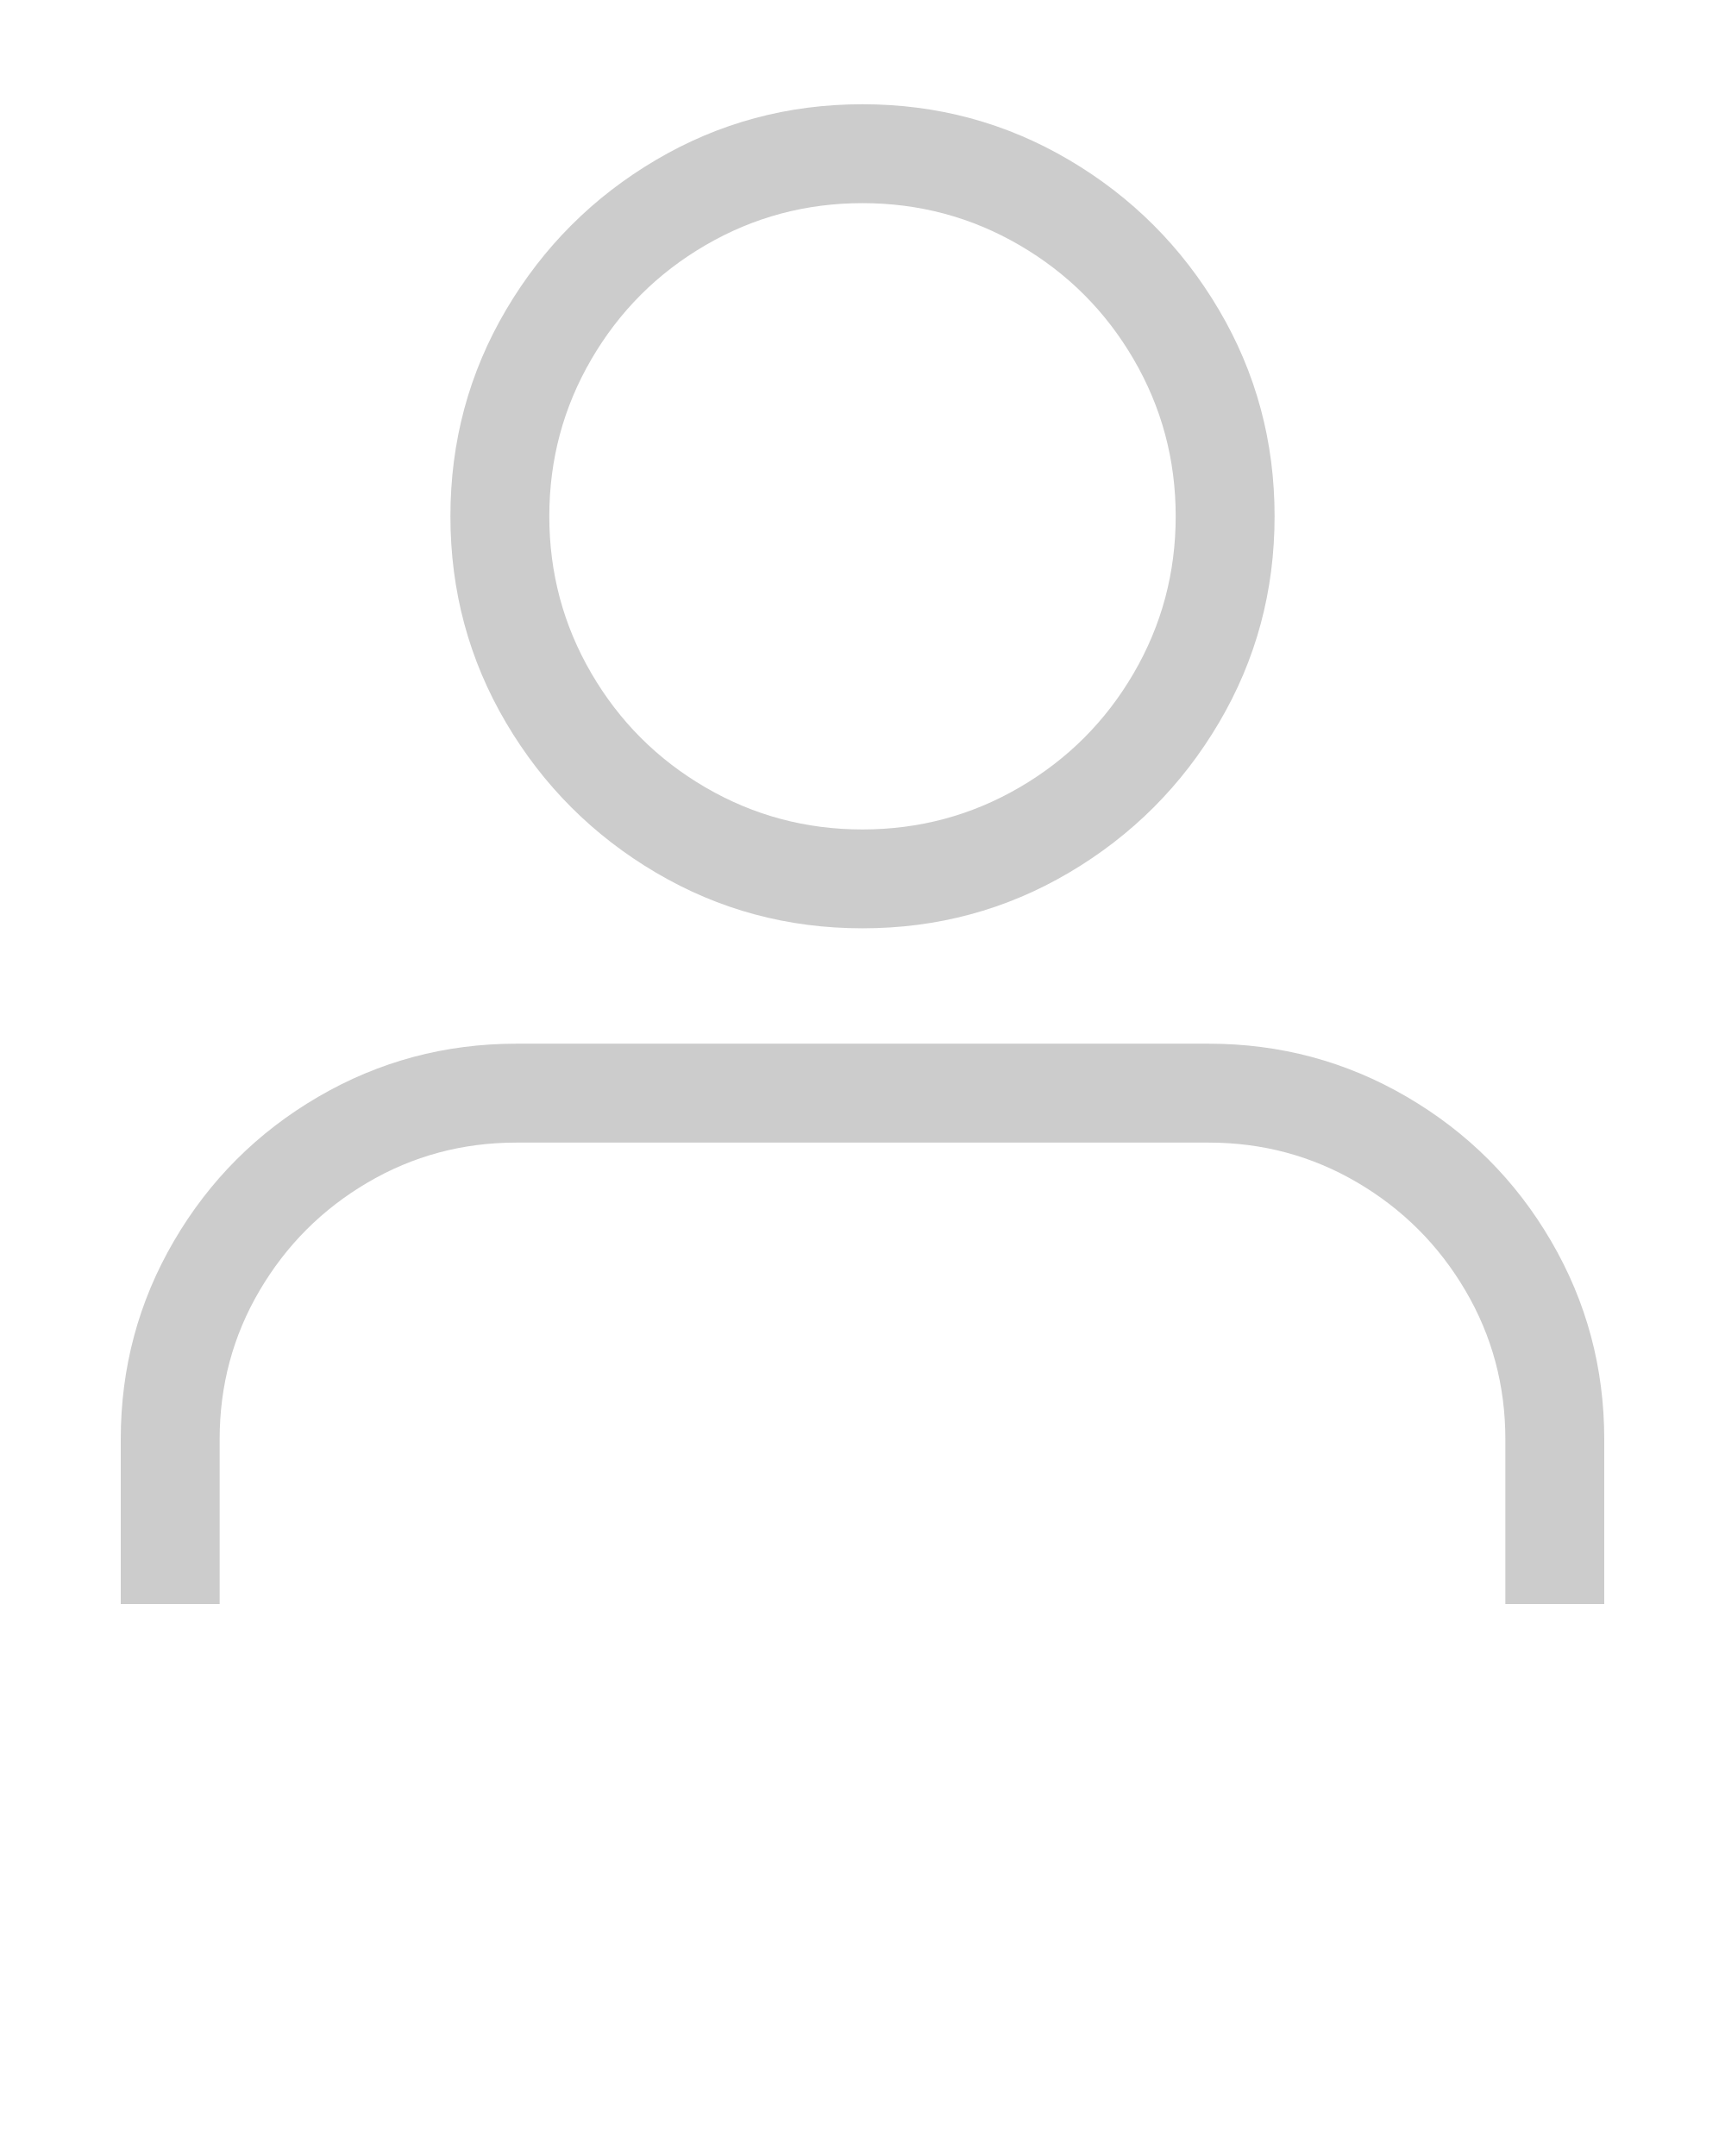
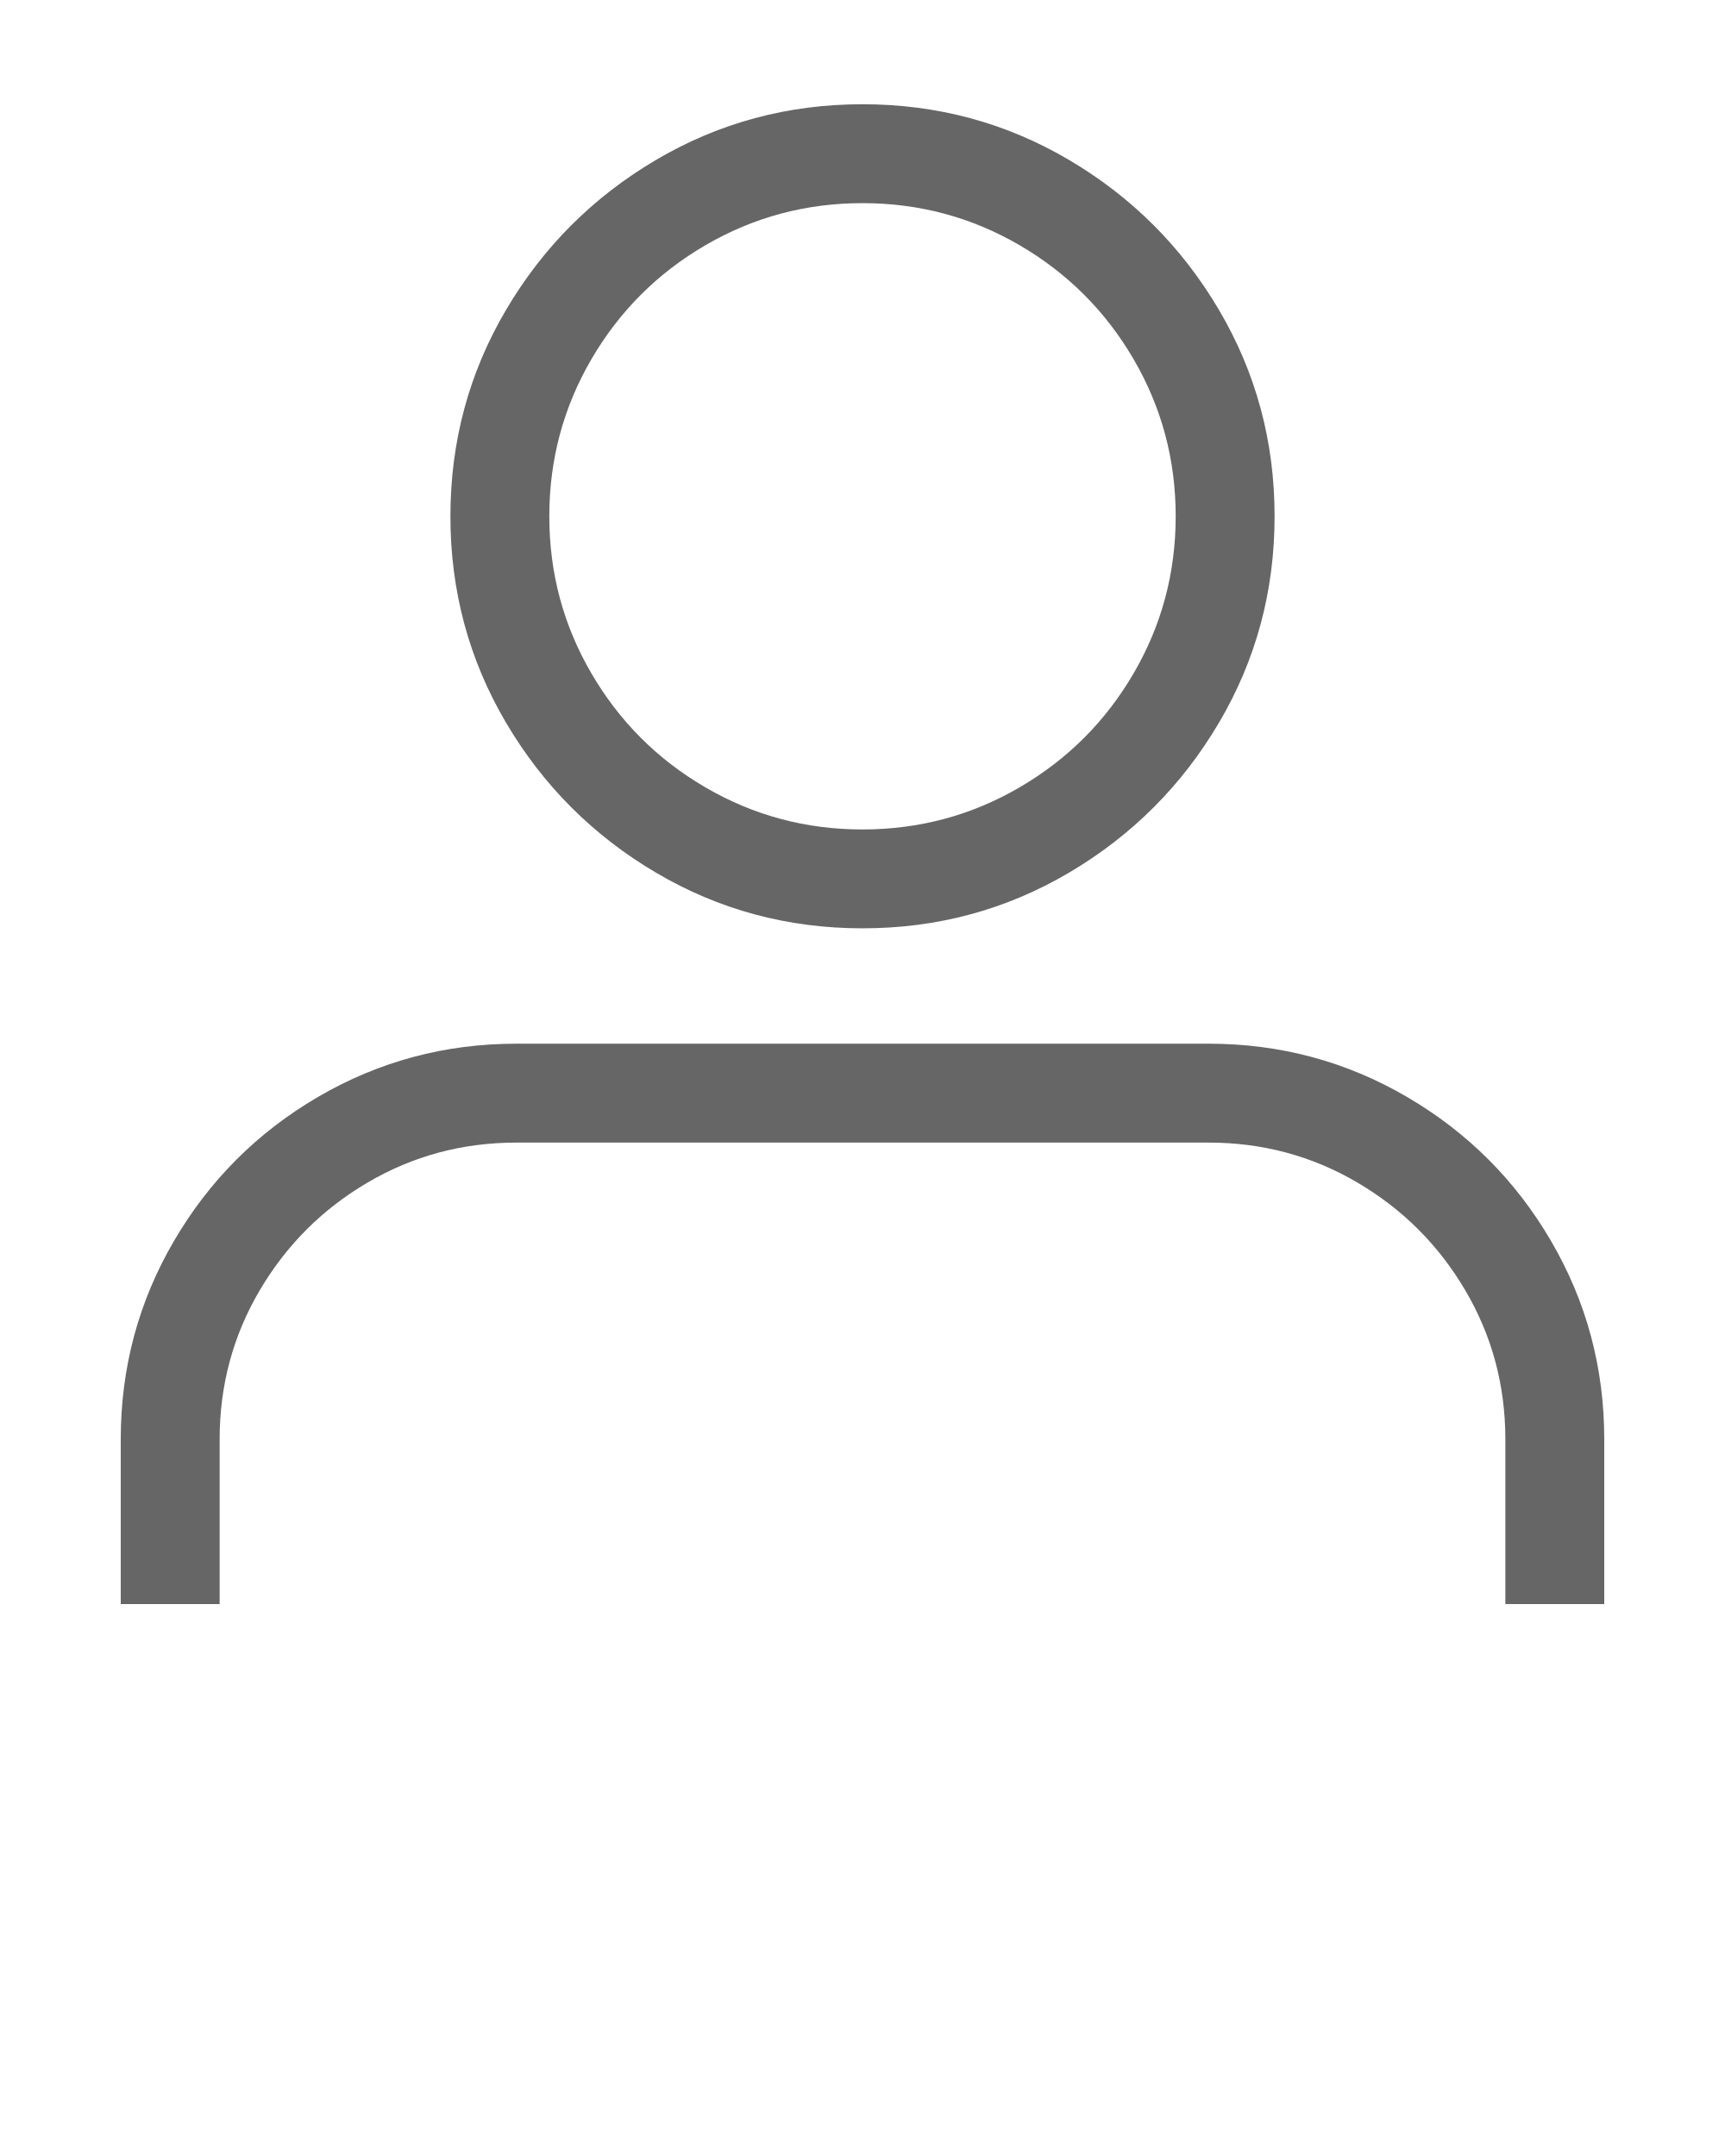
<svg xmlns="http://www.w3.org/2000/svg" version="1.0" x="0px" y="0px" viewBox="0 0 100 125" enable-background="new 0 0 100 100" xml:space="preserve">
  <g>
-     <path fill="#ccc" d="M7,83.445c0-4.141,1.027-7.972,3.082-11.491c2.055-3.52,4.841-6.307,8.361-8.361   c3.519-2.054,7.35-3.082,11.49-3.082h40.133c4.141,0,7.971,1.027,11.491,3.082c3.519,2.055,6.307,4.841,8.361,8.361   C91.973,75.473,93,79.304,93,83.445V93h-5.733v-9.555c0-3.122-0.772-5.996-2.317-8.624s-3.631-4.714-6.259-6.259   c-2.628-1.545-5.502-2.317-8.624-2.317H29.933c-3.122,0-5.996,0.772-8.624,2.317c-2.628,1.544-4.714,3.631-6.259,6.259   s-2.317,5.502-2.317,8.624V93H7V83.445z M38.032,50.597c-3.647-2.15-6.546-5.048-8.696-8.695c-2.15-3.647-3.225-7.636-3.225-11.968   c0-4.332,1.075-8.321,3.225-11.968c2.15-3.647,5.048-6.546,8.696-8.696C41.678,7.12,45.668,6.044,50,6.044S58.321,7.12,61.969,9.27   c3.646,2.15,6.545,5.049,8.695,8.696c2.15,3.647,3.225,7.637,3.225,11.968c0,4.332-1.074,8.321-3.225,11.968   c-2.15,3.647-5.049,6.545-8.695,8.695c-3.647,2.15-7.637,3.225-11.969,3.225S41.678,52.748,38.032,50.597z M59.102,45.652   c2.787-1.625,4.993-3.83,6.617-6.617c1.625-2.787,2.437-5.821,2.437-9.102c0-3.28-0.812-6.314-2.437-9.102   c-1.624-2.787-3.83-4.993-6.617-6.617C56.314,12.59,53.28,11.778,50,11.778c-3.281,0-6.314,0.812-9.102,2.437   c-2.788,1.624-4.993,3.83-6.617,6.617c-1.625,2.788-2.437,5.821-2.437,9.102c0,3.281,0.812,6.315,2.437,9.102   c1.624,2.788,3.83,4.993,6.617,6.617c2.787,1.625,5.82,2.437,9.102,2.437C53.28,48.089,56.314,47.277,59.102,45.652z" />
+     <path fill="#666" d="M7,83.445c0-4.141,1.027-7.972,3.082-11.491c2.055-3.52,4.841-6.307,8.361-8.361   c3.519-2.054,7.35-3.082,11.49-3.082h40.133c4.141,0,7.971,1.027,11.491,3.082c3.519,2.055,6.307,4.841,8.361,8.361   C91.973,75.473,93,79.304,93,83.445V93h-5.733v-9.555c0-3.122-0.772-5.996-2.317-8.624s-3.631-4.714-6.259-6.259   c-2.628-1.545-5.502-2.317-8.624-2.317H29.933c-3.122,0-5.996,0.772-8.624,2.317c-2.628,1.544-4.714,3.631-6.259,6.259   s-2.317,5.502-2.317,8.624V93H7V83.445z M38.032,50.597c-3.647-2.15-6.546-5.048-8.696-8.695c-2.15-3.647-3.225-7.636-3.225-11.968   c0-4.332,1.075-8.321,3.225-11.968c2.15-3.647,5.048-6.546,8.696-8.696C41.678,7.12,45.668,6.044,50,6.044S58.321,7.12,61.969,9.27   c3.646,2.15,6.545,5.049,8.695,8.696c2.15,3.647,3.225,7.637,3.225,11.968c0,4.332-1.074,8.321-3.225,11.968   c-2.15,3.647-5.049,6.545-8.695,8.695c-3.647,2.15-7.637,3.225-11.969,3.225S41.678,52.748,38.032,50.597z M59.102,45.652   c2.787-1.625,4.993-3.83,6.617-6.617c1.625-2.787,2.437-5.821,2.437-9.102c0-3.28-0.812-6.314-2.437-9.102   c-1.624-2.787-3.83-4.993-6.617-6.617C56.314,12.59,53.28,11.778,50,11.778c-3.281,0-6.314,0.812-9.102,2.437   c-2.788,1.624-4.993,3.83-6.617,6.617c-1.625,2.788-2.437,5.821-2.437,9.102c0,3.281,0.812,6.315,2.437,9.102   c1.624,2.788,3.83,4.993,6.617,6.617c2.787,1.625,5.82,2.437,9.102,2.437C53.28,48.089,56.314,47.277,59.102,45.652z" />
  </g>
  <g display="none">
-     <rect x="7" y="7" display="inline" fill="#ccc" stroke="#FF00FF" stroke-width="0.25" stroke-miterlimit="10" width="86" height="86" />
-     <rect x="7" y="7" display="inline" fill="#ccc" stroke="#FF00FF" stroke-width="0.25" stroke-miterlimit="10" width="86" height="86" />
+     <rect x="7" y="7" display="inline" fill="#666" stroke="#FF00FF" stroke-width="0.25" stroke-miterlimit="10" width="86" height="86" />
+     <rect x="7" y="7" display="inline" fill="#666" stroke="#FF00FF" stroke-width="0.25" stroke-miterlimit="10" width="86" height="86" />
  </g>
</svg>
